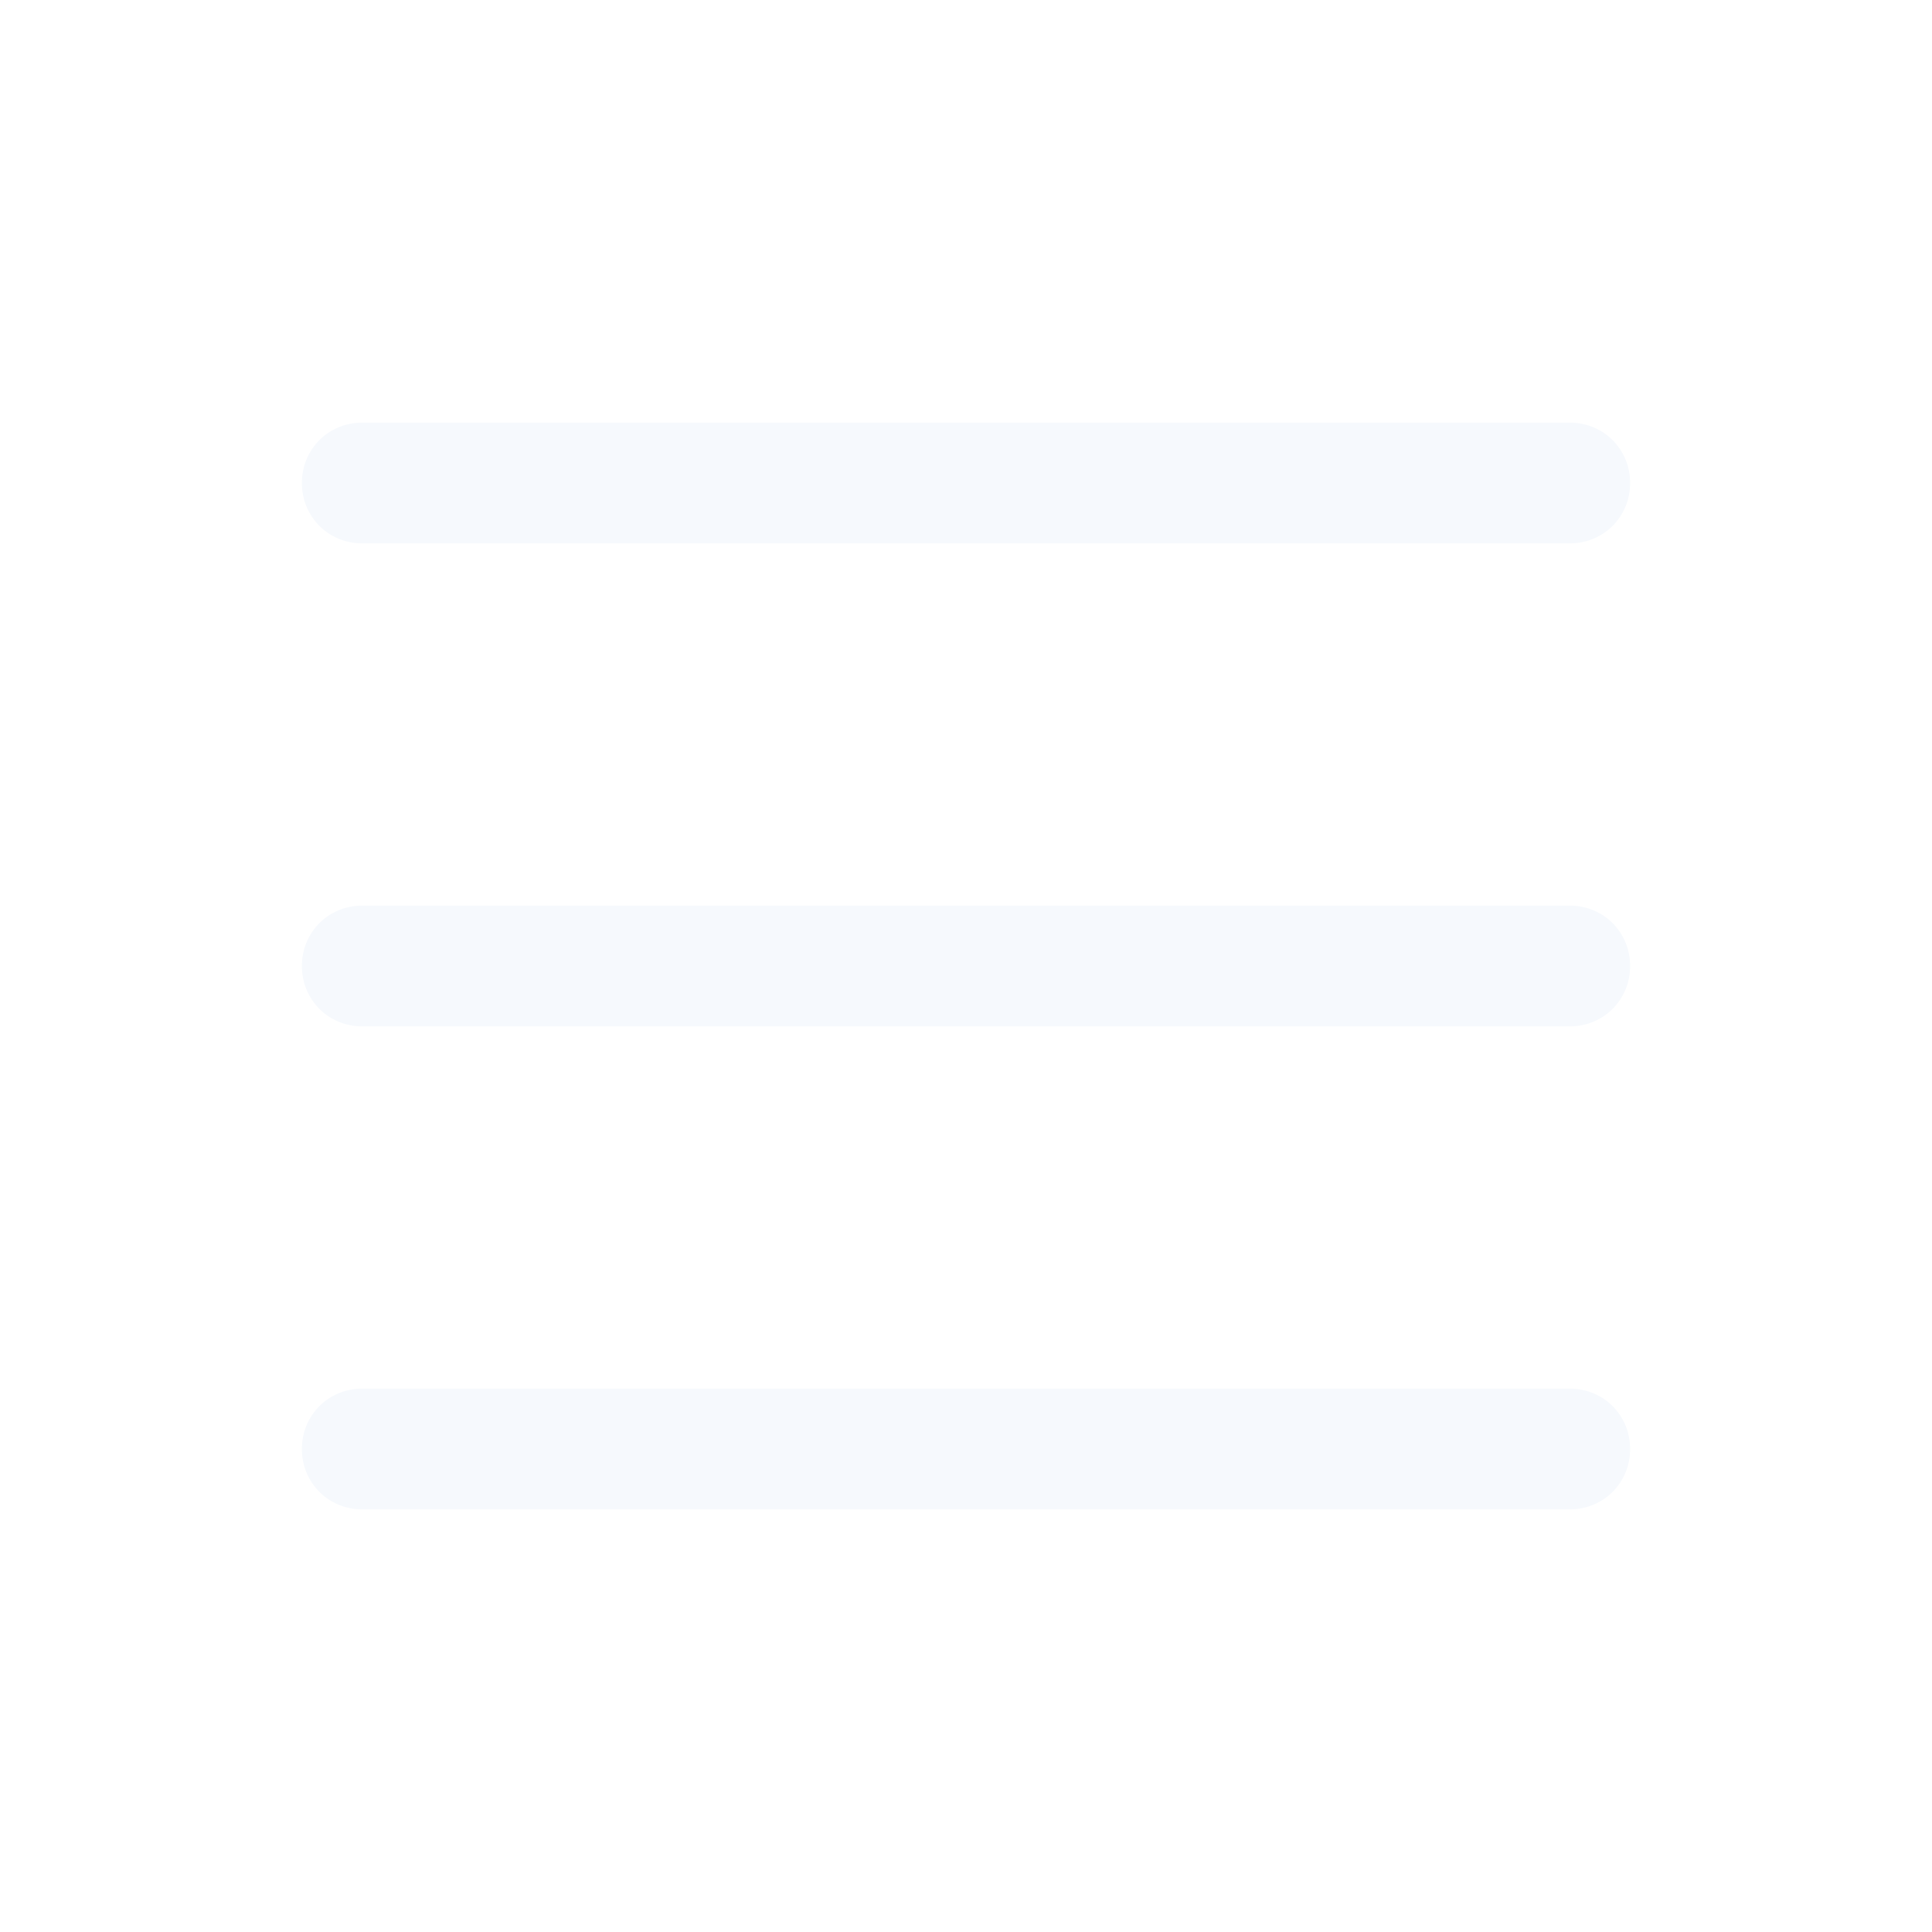
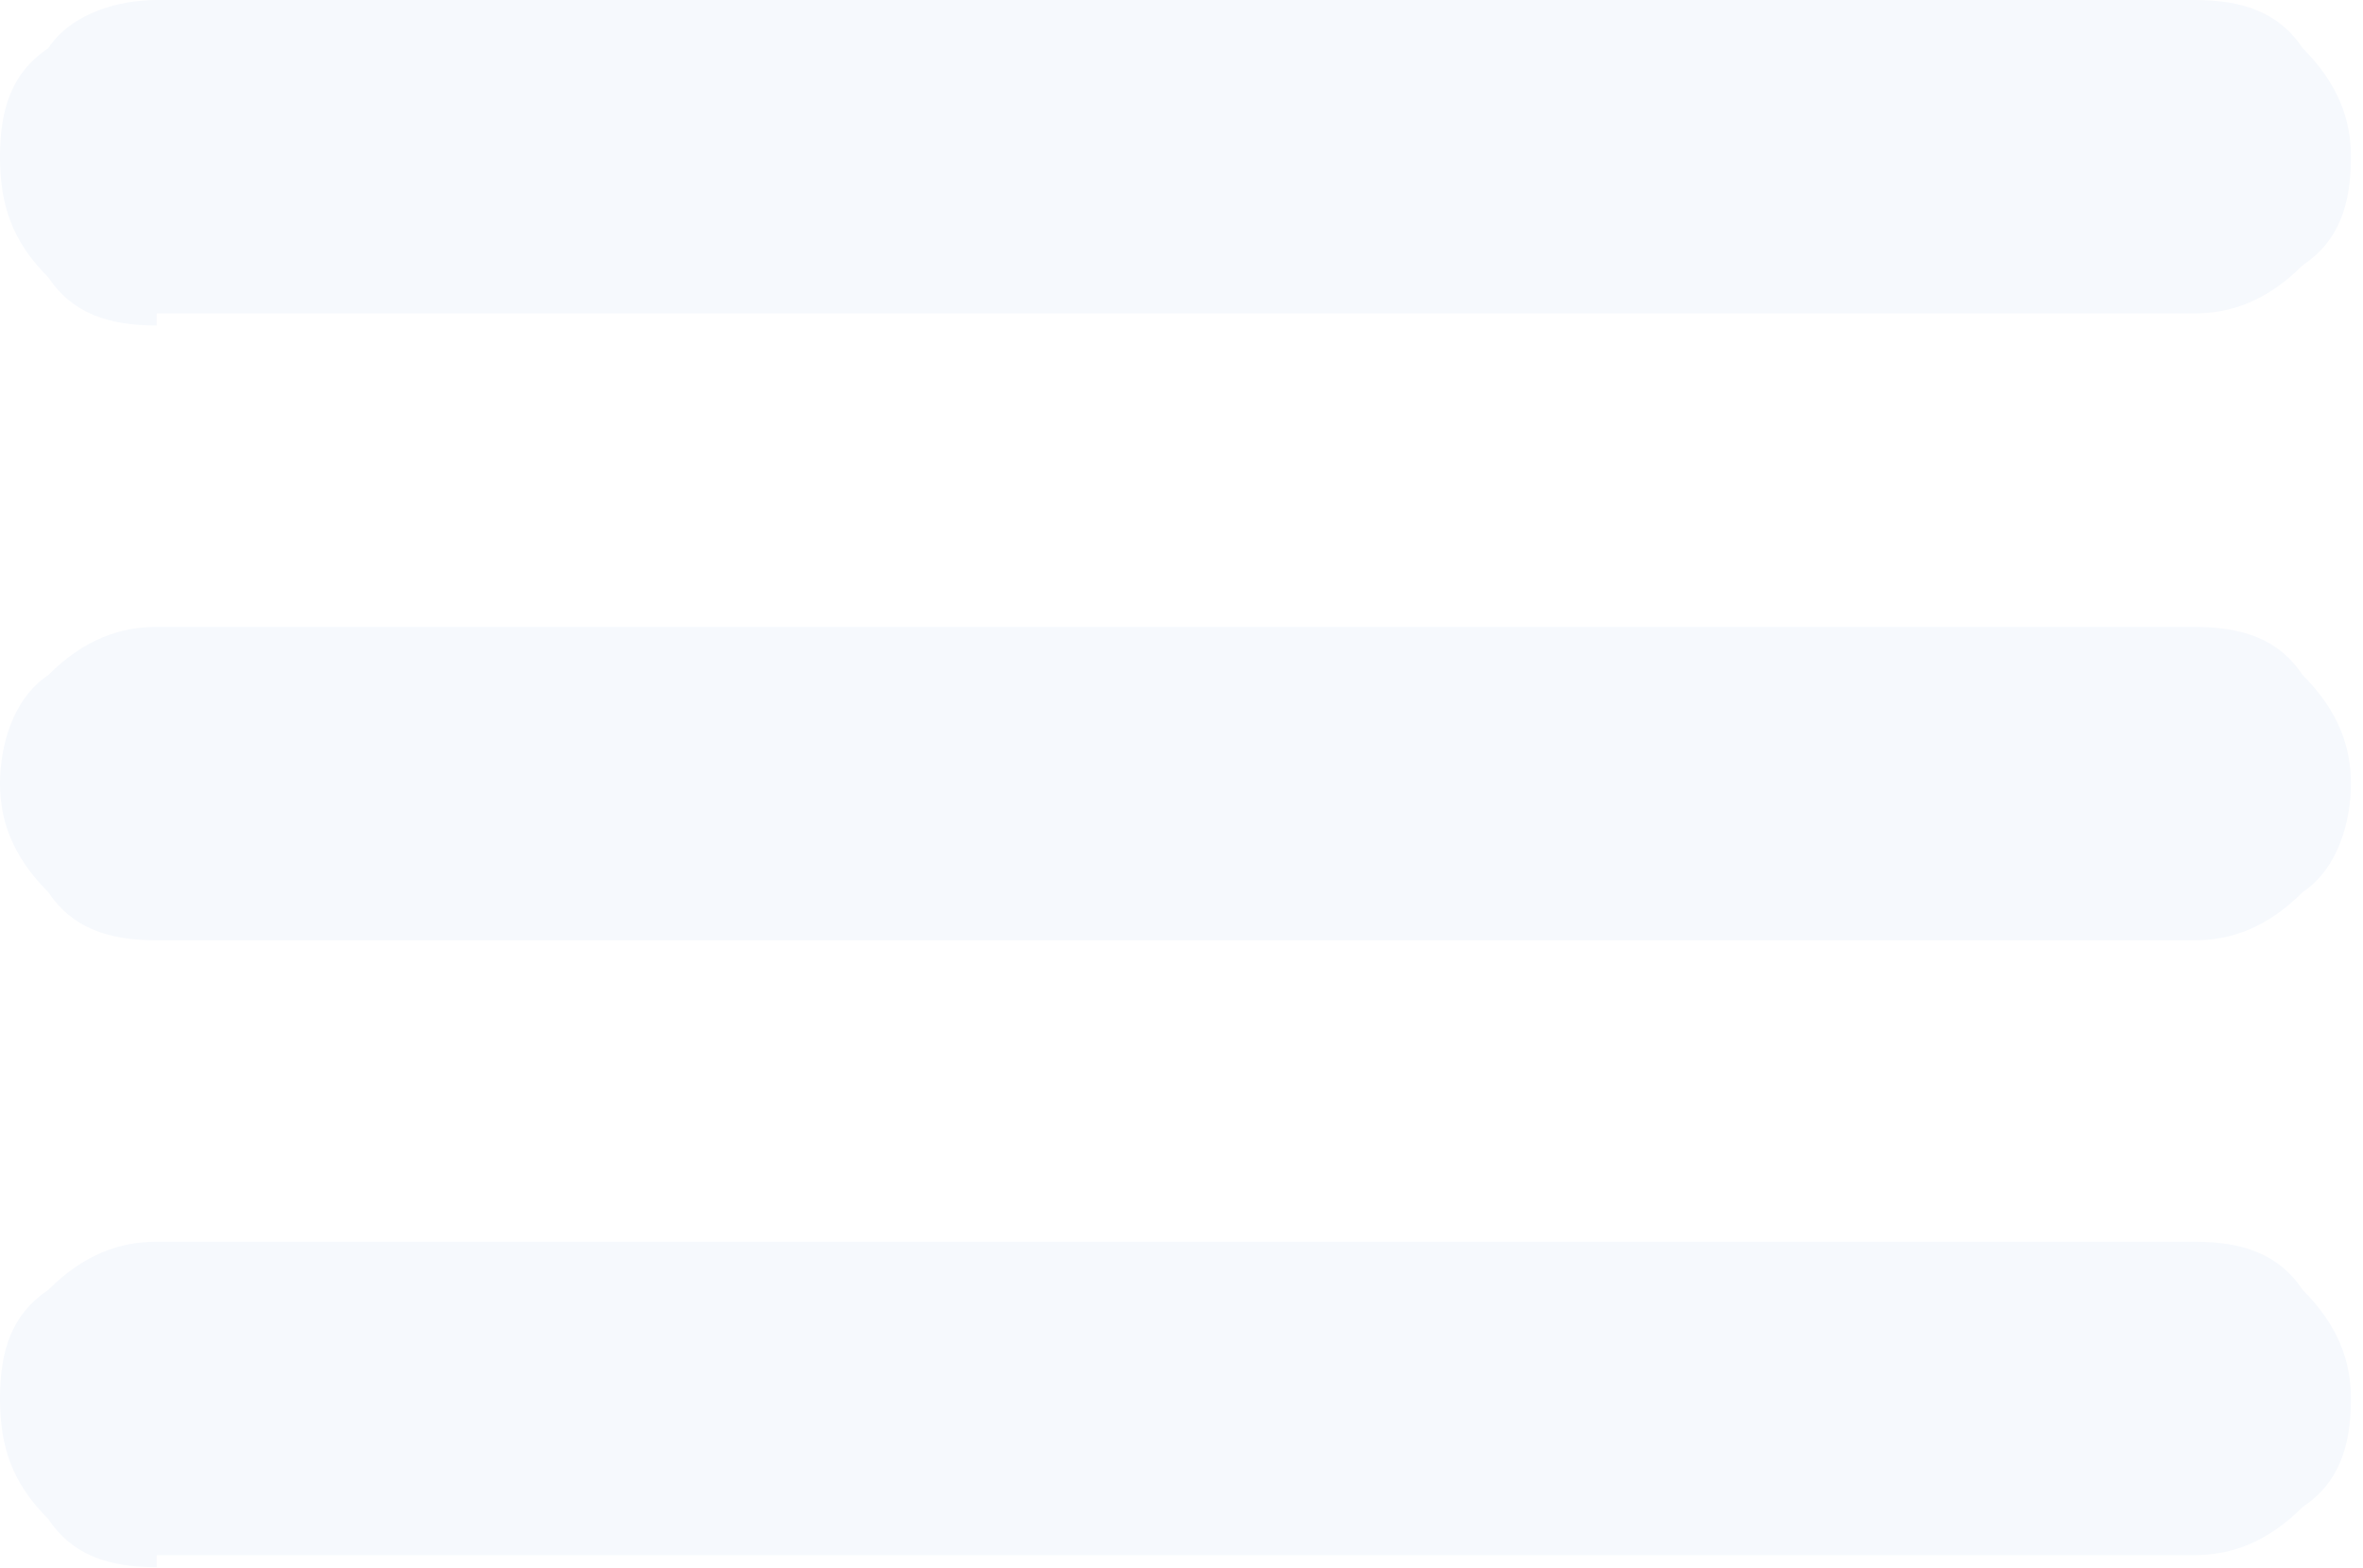
- <svg xmlns="http://www.w3.org/2000/svg" id="Layer_1" version="1.1" viewBox="0 0 16 16">
-   <path d="M2.5,12c0-.28.22-.5.5-.5h10c.28,0,.5.22.5.5s-.22.5-.5.5H3c-.28,0-.5-.22-.5-.5M2.5,8c0-.28.22-.5.5-.5h10c.28,0,.5.22.5.5s-.22.5-.5.5H3c-.28,0-.5-.22-.5-.5M2.5,4c0-.28.22-.5.5-.5h10c.28,0,.5.22.5.5s-.22.5-.5.5H3c-.28,0-.5-.22-.5-.5" fill="#f6f9fd" fill-rule="evenodd" />
+ <svg xmlns="http://www.w3.org/2000/svg" id="Layer_1" version="1.1" viewBox="0 0 19.6 13">
+   <defs>
+     <style>
+       .st0 {
+         fill: #f6f9fd;
+       }
+     </style>
+   </defs>
+   <path class="st0" d="M1.3,13c-.4,0-.7-.1-.9-.4C.1,12.3,0,12,0,11.6c0-.4.1-.7.4-.9.3-.3.6-.4.9-.4h16.9c.4,0,.7.1.9.4.3.3.4.6.4.9,0,.4-.1.7-.4.9-.3.3-.6.4-.9.4H1.3ZM1.3,7.8c-.4,0-.7-.1-.9-.4-.3-.3-.4-.6-.4-.9s.1-.7.4-.9c.3-.3.6-.4.9-.4h16.9c.4,0,.7.1.9.4.3.3.4.6.4.9s-.1.7-.4.9c-.3.3-.6.4-.9.4,0,0-16.9,0-16.9,0ZM1.3,2.7c-.4,0-.7-.1-.9-.4C.1,2,0,1.7,0,1.3c0-.4.1-.7.4-.9C.6.1,1,0,1.3,0h16.9c.4,0,.7.1.9.4.3.3.4.6.4.9,0,.4-.1.7-.4.9-.3.3-.6.4-.9.4,0,0-16.9,0-16.9,0Z" />
</svg>
